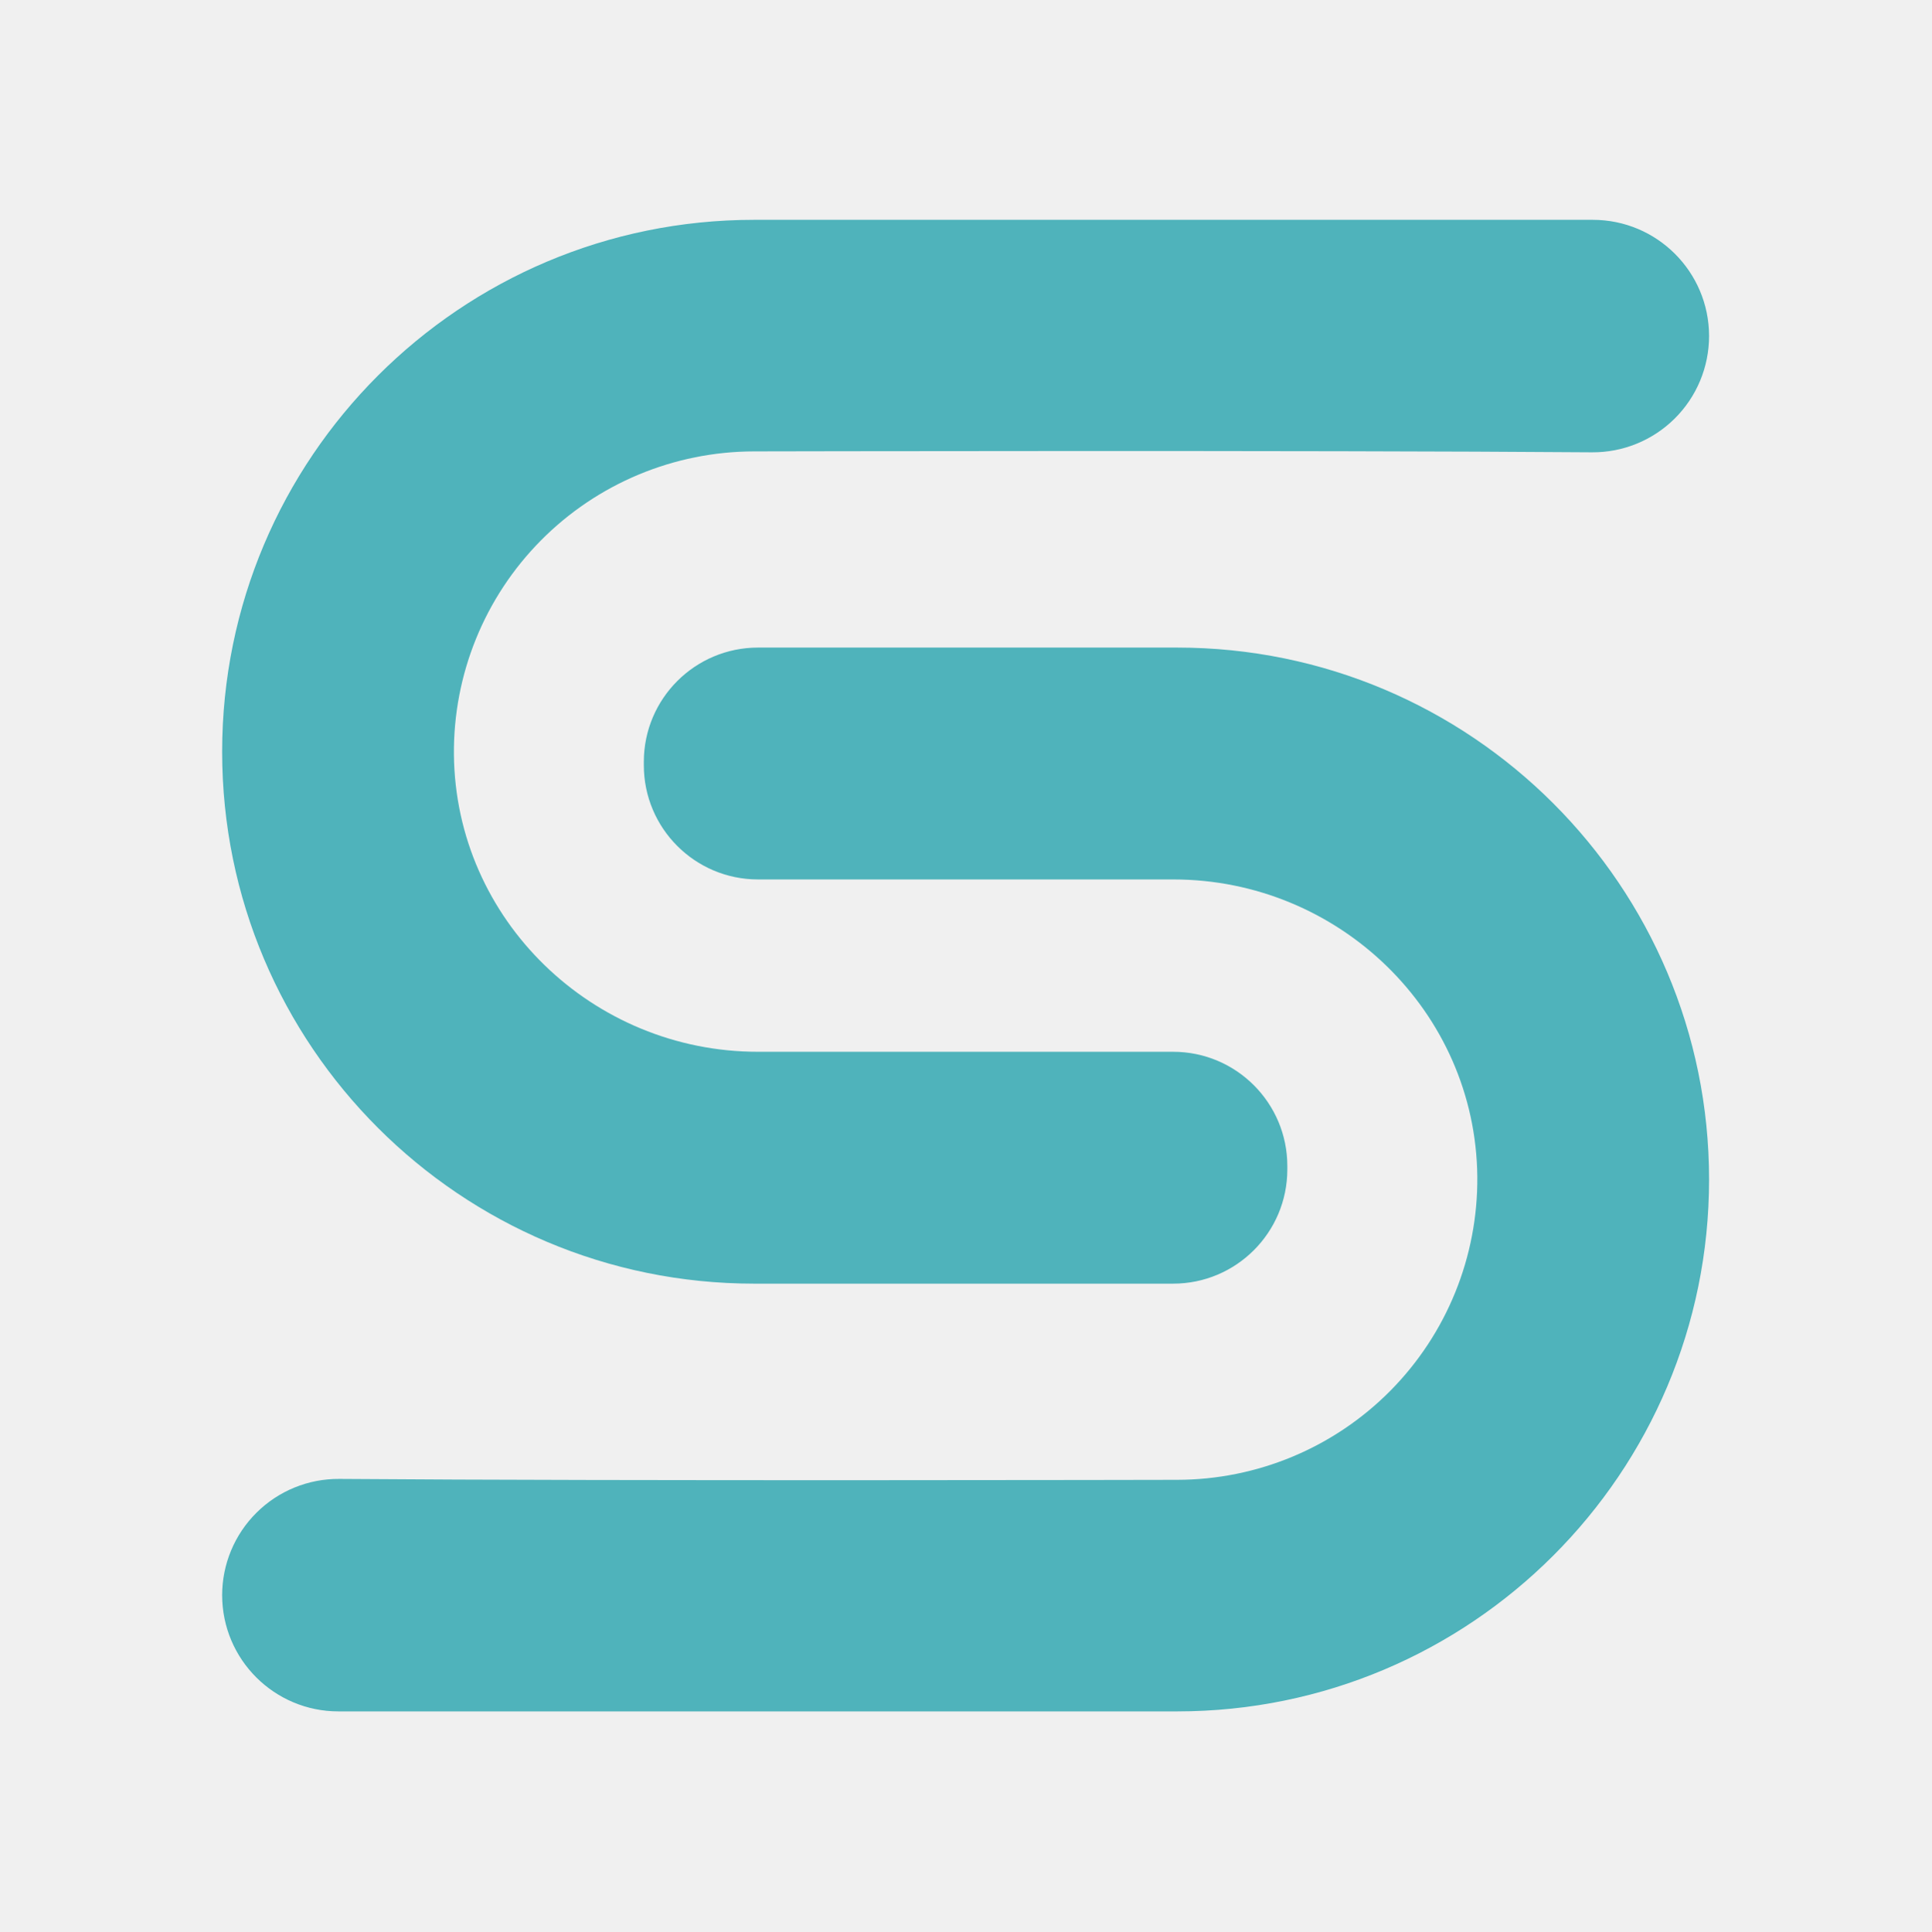
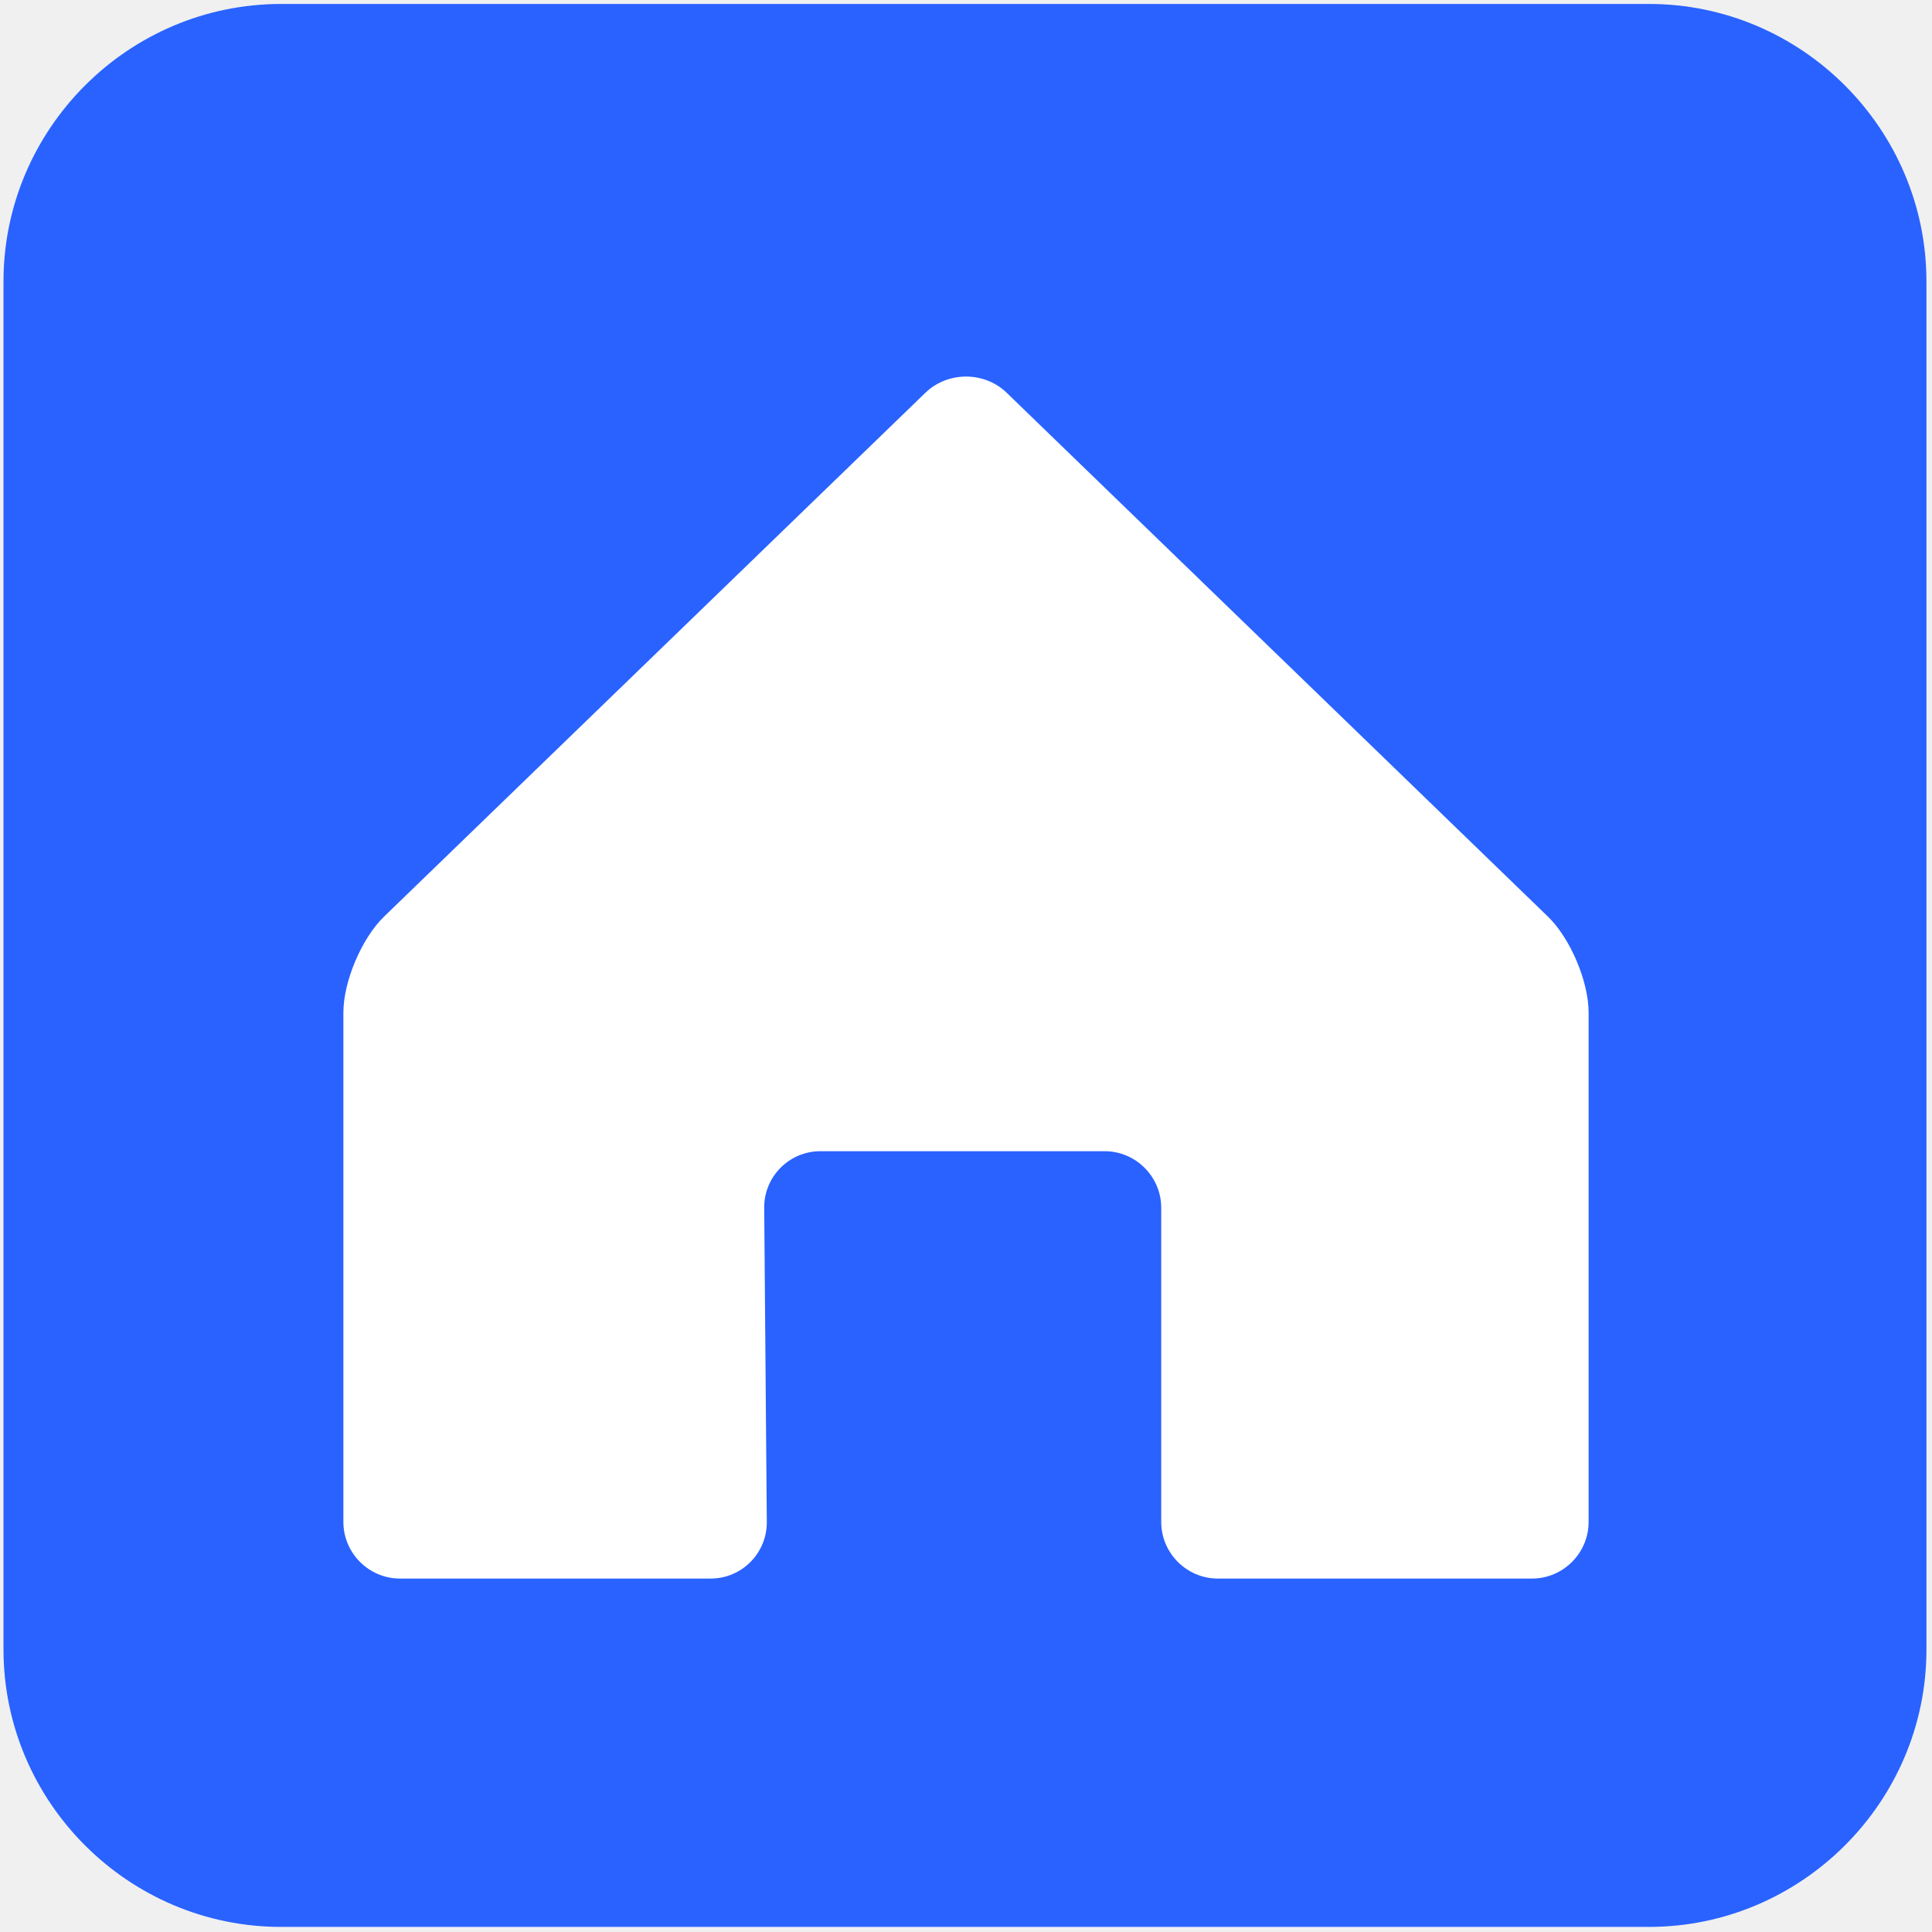
- <svg xmlns="http://www.w3.org/2000/svg" id="图层_1" data-name="图层 1" viewBox="0 0 566.93 566.93">
-   <defs>
-     <style>.cls-1{fill:#4fb3bb;}</style>
-   </defs>
-   <path class="cls-1" d="M99.37,502.4H345.56A156.16,156.16,0,0,0,501.72,346.25h0A156.16,156.16,0,0,0,345.56,190.1h-123A33.54,33.54,0,0,0,189,223.61v1a33.54,33.54,0,0,0,33.54,33.56H344.44c48.51,0,88.77,38.74,89.24,87.25a88.22,88.22,0,0,1-88.12,89s-163.09.37-245.94-.27a34.15,34.15,0,0,0-34.41,34.15h0A34.15,34.15,0,0,0,99.37,502.4Z" />
-   <path class="cls-1" d="M467.56,64.53H221.37A156.15,156.15,0,0,0,65.21,220.68h0A156.15,156.15,0,0,0,221.37,376.83h123a33.54,33.54,0,0,0,33.54-33.51v-1a33.54,33.54,0,0,0-33.54-33.56H222.49c-48.52,0-88.77-38.74-89.24-87.25a88.22,88.22,0,0,1,88.12-89s163.09-.37,245.94.27a34.15,34.15,0,0,0,34.41-34.15h0A34.15,34.15,0,0,0,467.56,64.53Z" />
+ <svg xmlns="http://www.w3.org/2000/svg" t="1707237610444" class="icon" viewBox="0 0 1024 1024" version="1.1" p-id="254019" id="mx_n_1707237610444" width="200" height="200">
+   <path d="M873.947 1021.301H148.955c-80.917 0-147.104-66.187-147.104-147.105V149.204C1.85 68.286 68.038 2.1 148.955 2.1h725.09c80.821 0 147.009 66.187 147.009 147.104v725.089c0 80.821-66.188 147.008-147.107 147.008z m0 0" fill="#2962ff" p-id="254020" data-spm-anchor-id="a313x.search_index.0.i15.553c3a81MaYiLQ" class="selected" />
+   <path d="M533.576 208.191c-11.856-11.475-31.259-11.476-43.116-0.001L203.559 485.82C191.701 497.294 182 520.182 182 536.682v269.99c0 16.5 13.5 30 30 30h164.67c16.5 0 29.889-13.5 29.752-29.999l-1.375-166.514c-0.136-16.499 13.252-29.999 29.752-29.999h150.677c16.5 0 30 13.5 30 30v166.512c0 16.5 13.5 30 30 30H812c16.5 0 30-13.5 30-30v-269.99c0-16.5-9.701-39.389-21.558-50.863L533.576 208.191z" fill="#FFFFFF" p-id="254021" />
</svg>
